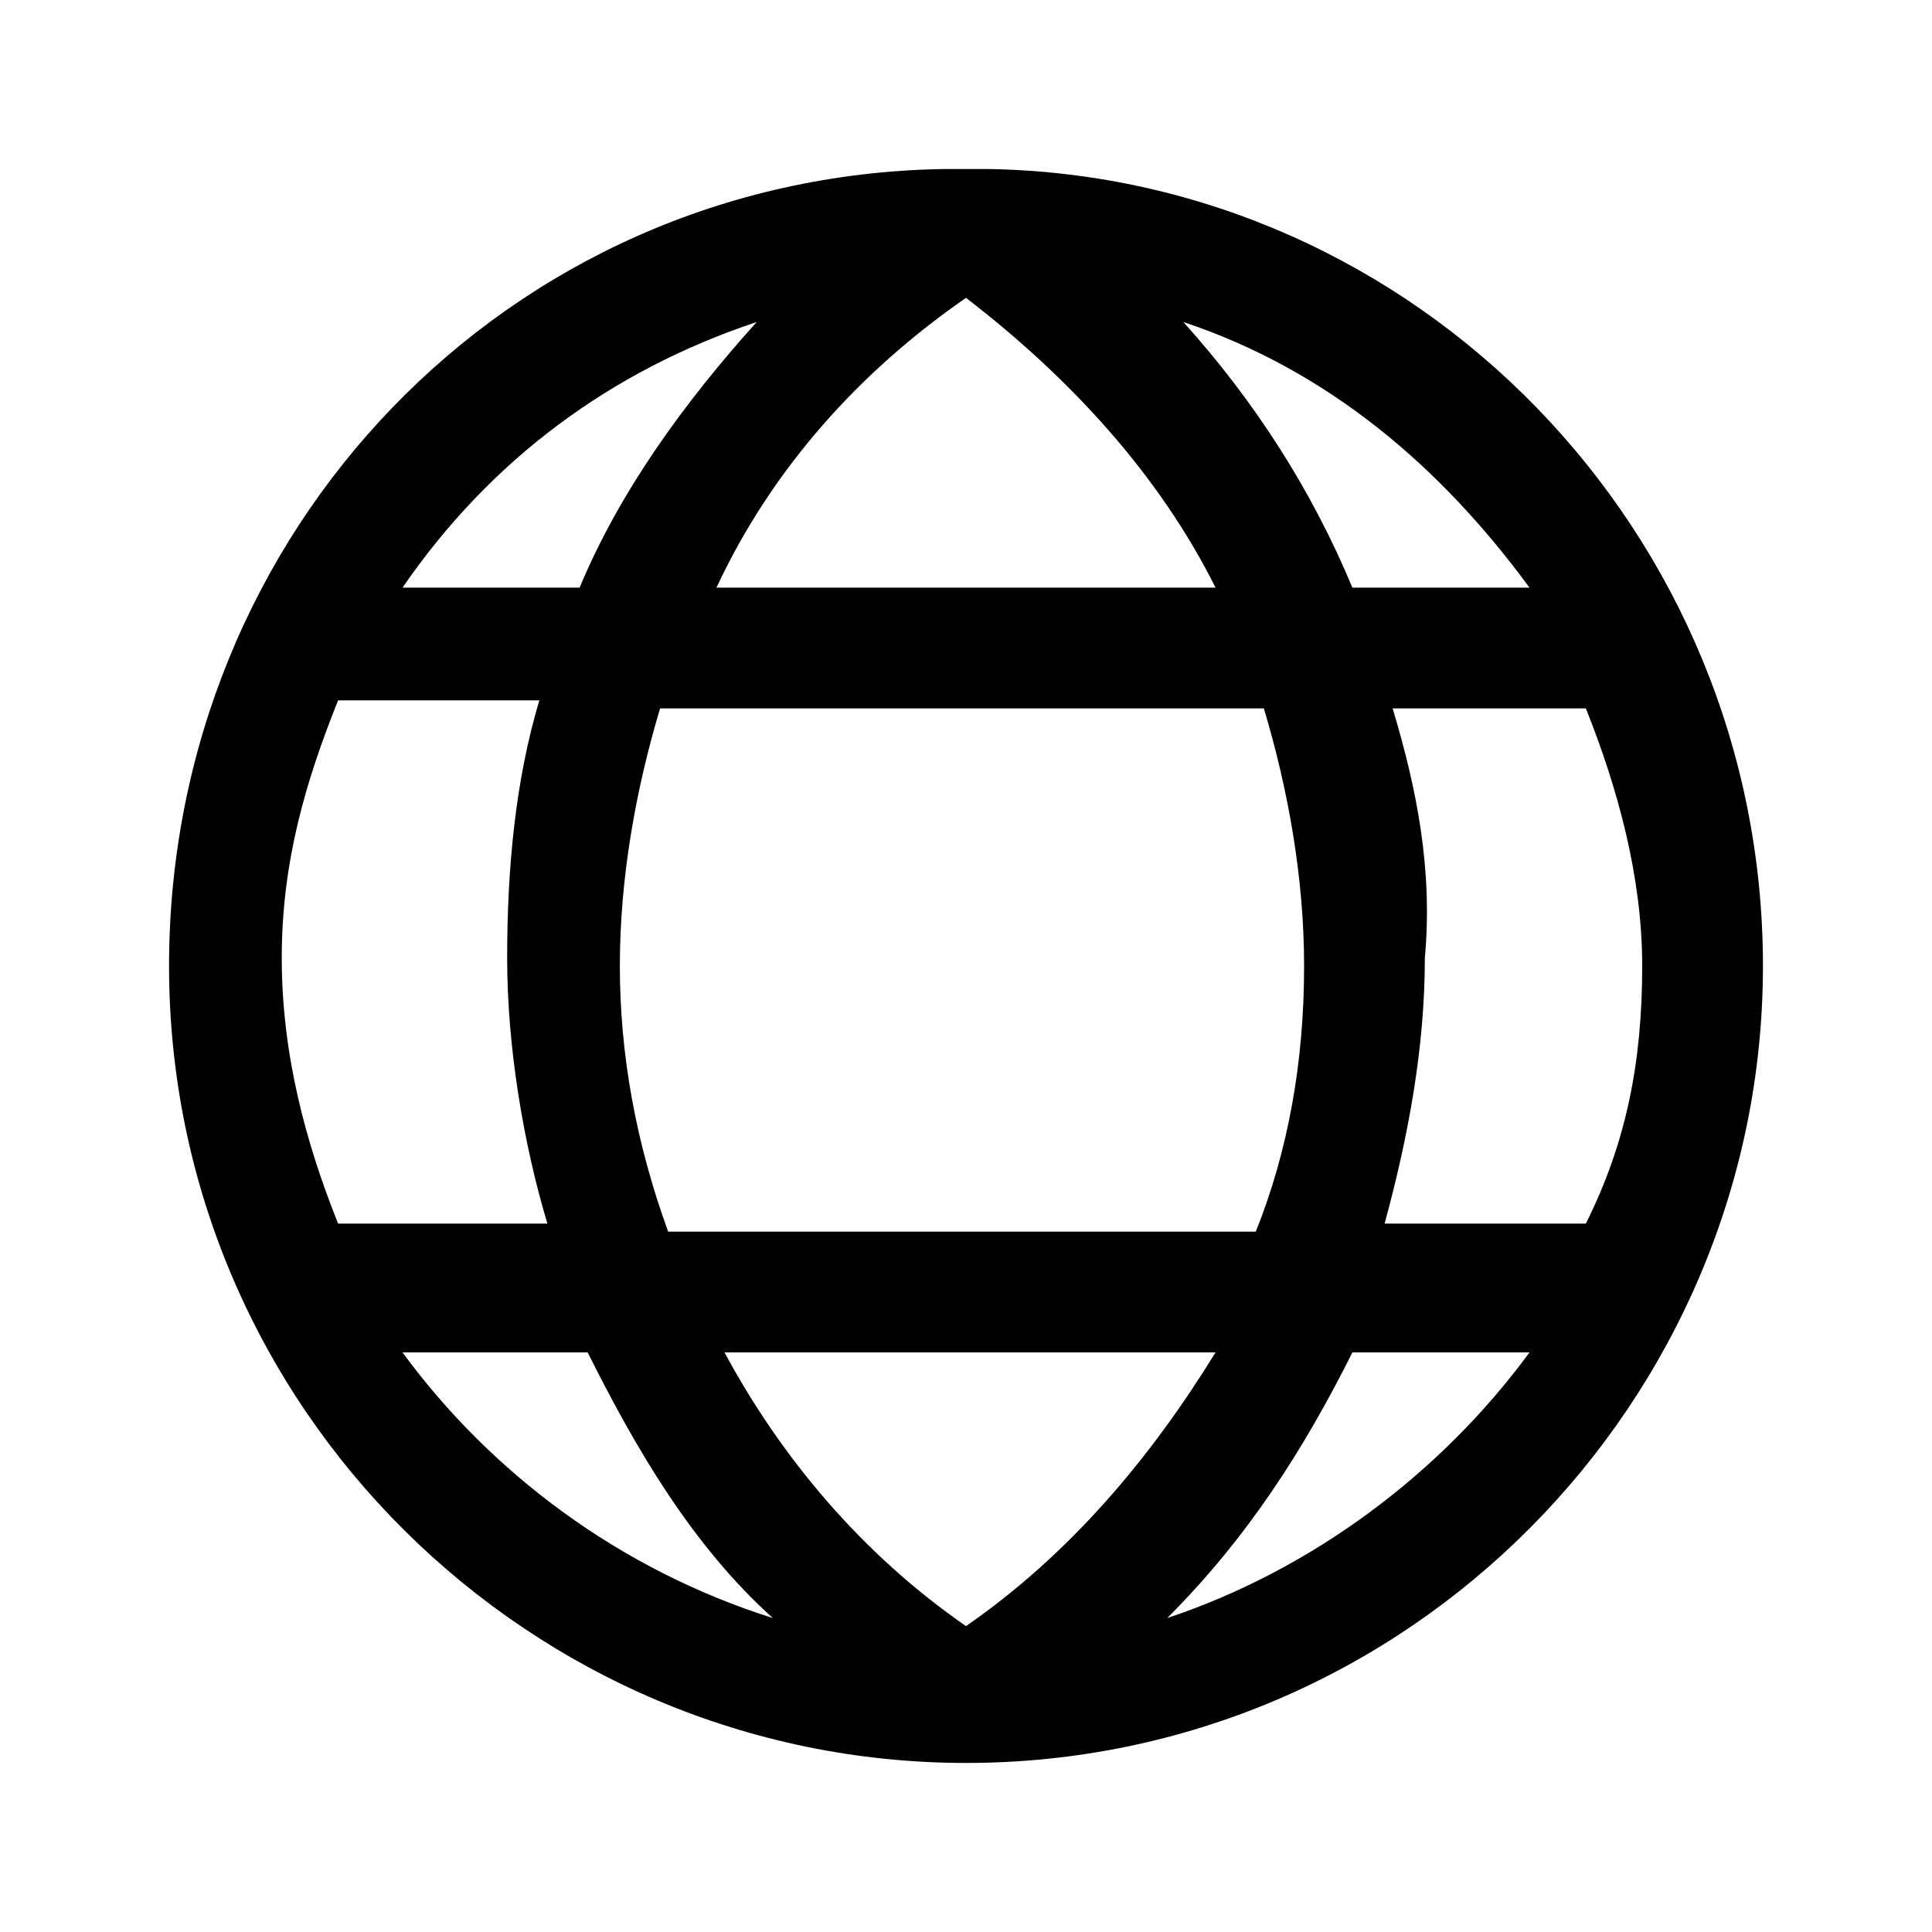
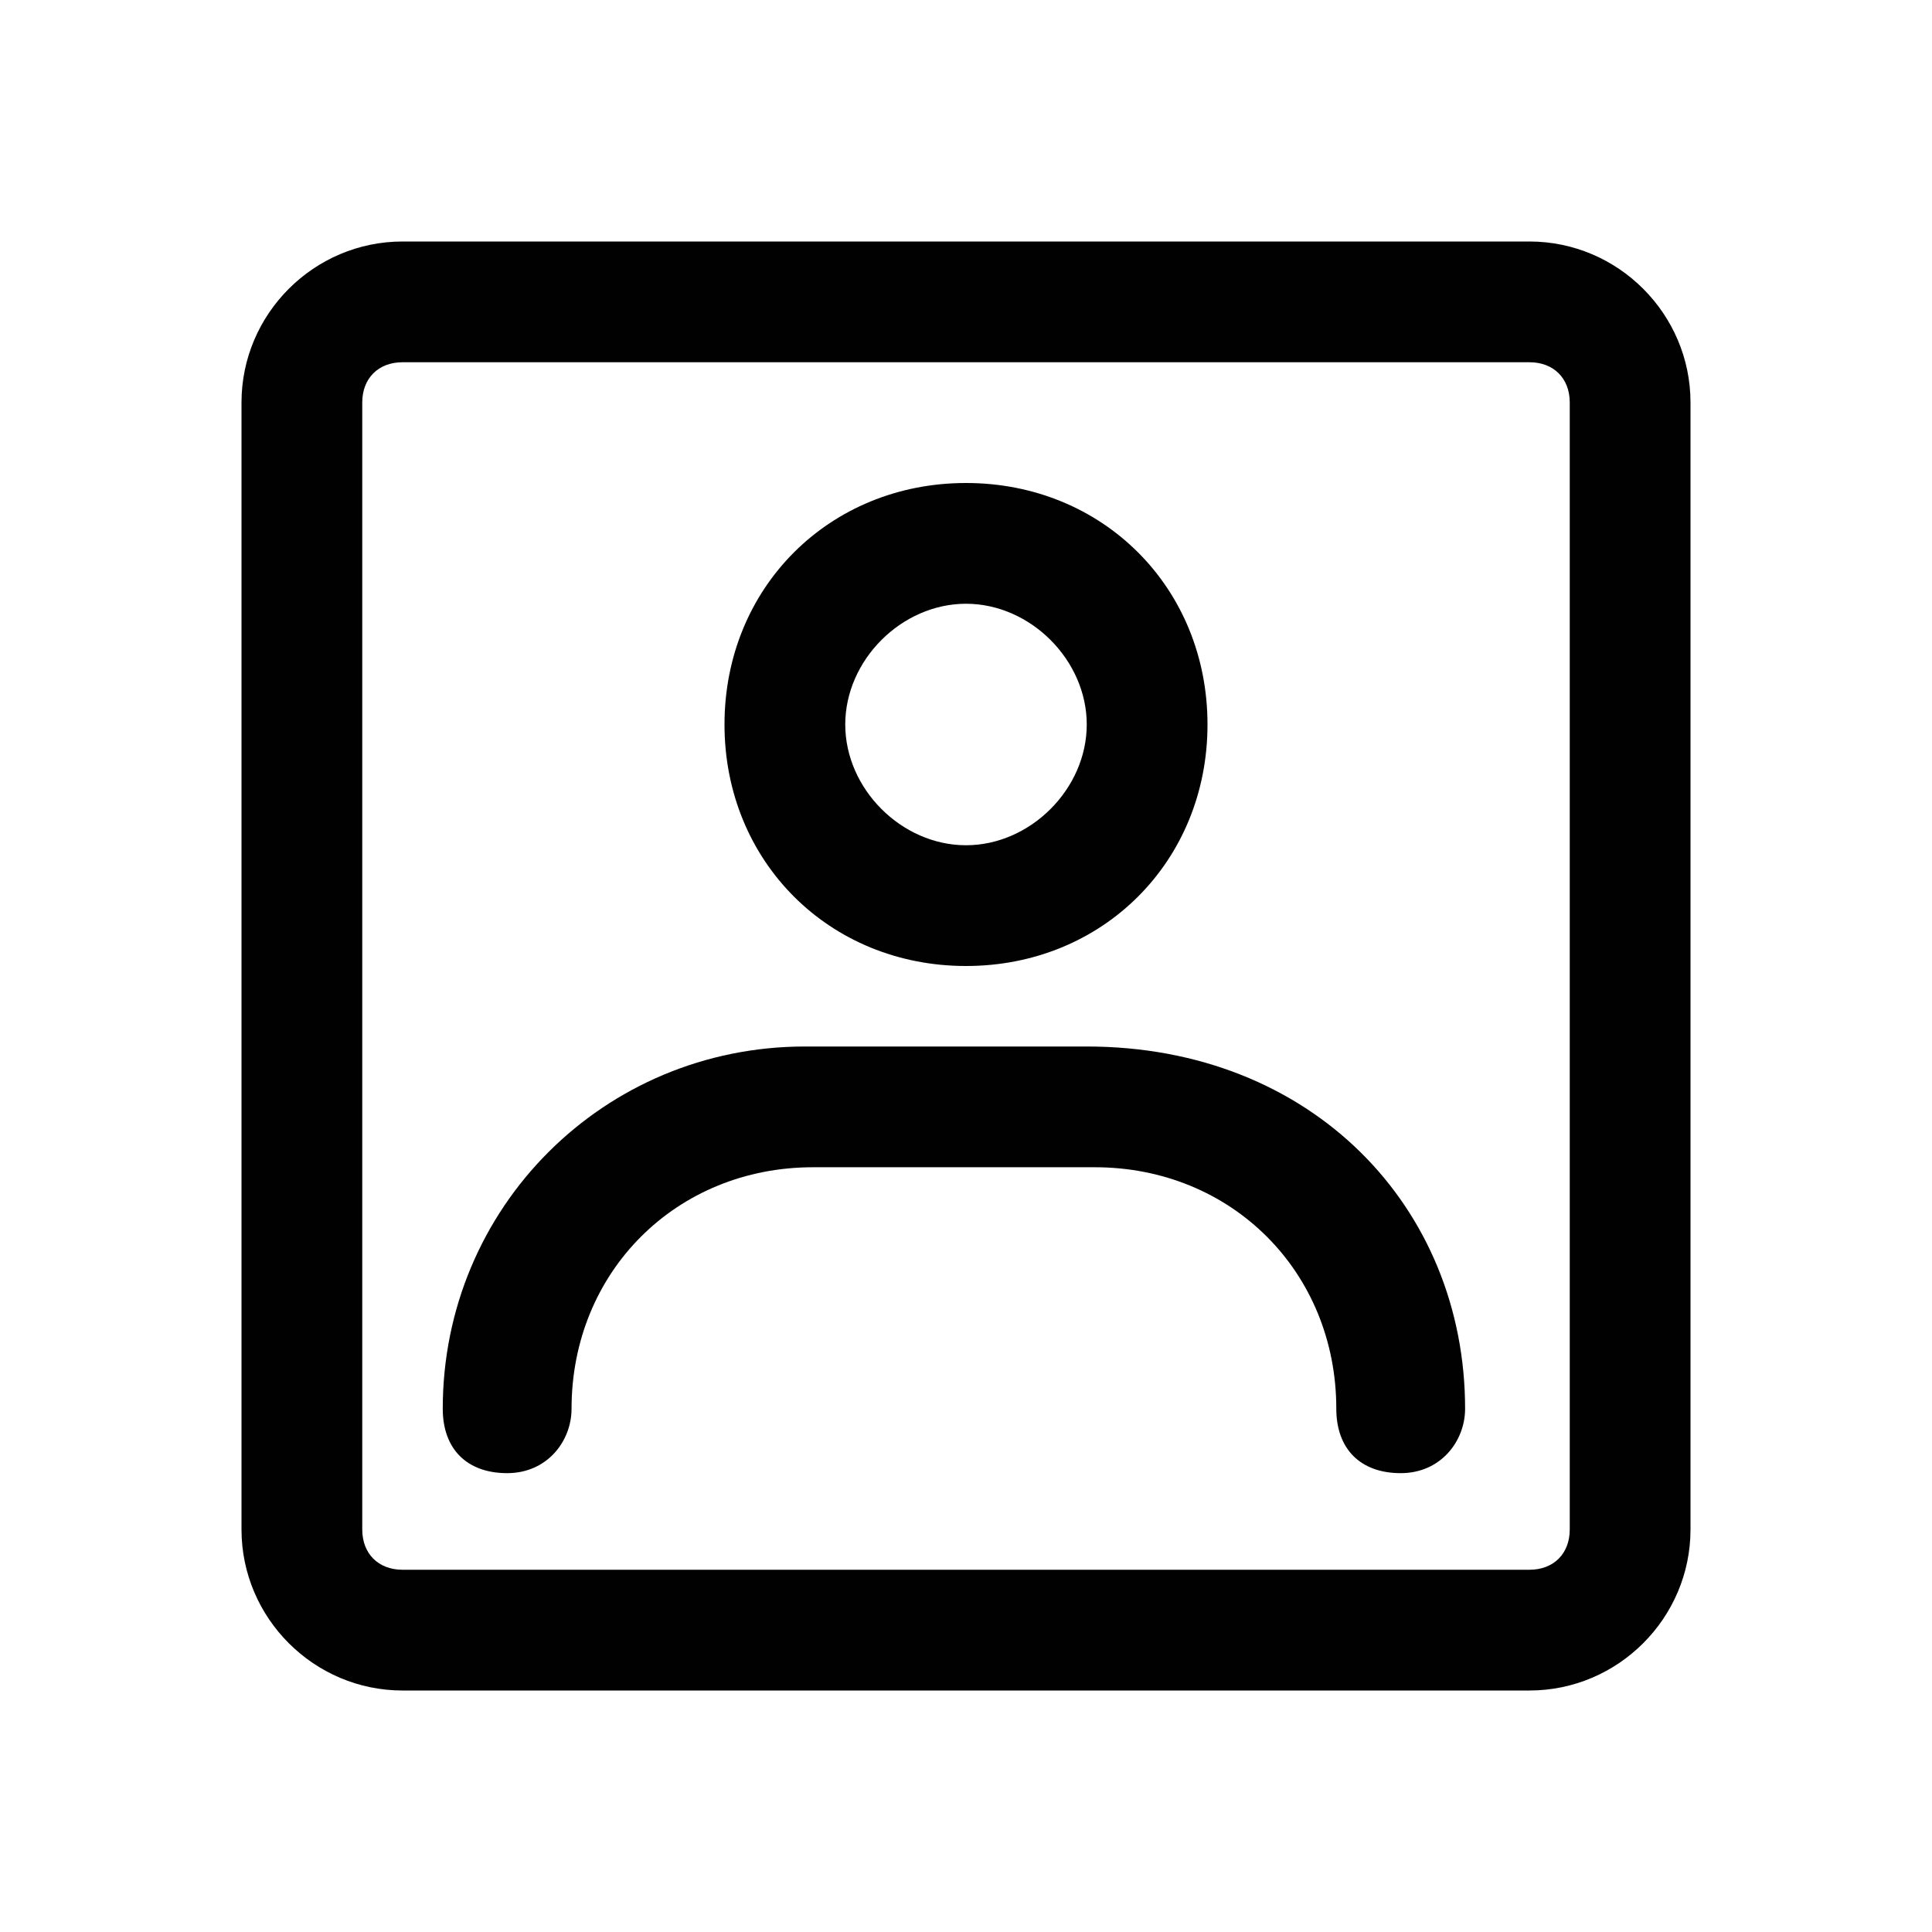
<svg xmlns="http://www.w3.org/2000/svg" id="vector" width="24.0d" height="24.0d" viewBox="0 0 24.0 24.0">
-   <path fill="#010101ff" d="M12.3,2.1c0,0 -0.5,0 -0.6,0C6.3,2.2 2.1,6.6 2.1,12c0,5.5 4.5,9.9 9.9,9.9c5.5,0 9.9,-4.5 9.9,-9.9C21.9,6.6 17.6,2.2 12.3,2.1zM12,20.2c-1.3,-0.9 -2.3,-2.1 -3,-3.4h6.1C14.3,18.1 13.3,19.3 12,20.2zM8.3,15.3c-0.4,-1.1 -0.6,-2.2 -0.6,-3.3c0,-1.1 0.2,-2.2 0.5,-3.2h7.5c0.3,1 0.5,2.1 0.5,3.2c0,1.2 -0.2,2.3 -0.6,3.3H8.3zM12,3.7c1.3,1 2.4,2.2 3.1,3.6H8.9C9.6,5.8 10.7,4.6 12,3.7zM17.3,8.8h2.4c0.4,1 0.7,2.1 0.7,3.2c0,1.2 -0.2,2.2 -0.7,3.2h-2.5c0.3,-1.1 0.5,-2.2 0.5,-3.3C17.8,10.8 17.6,9.8 17.3,8.8zM19,7.3h-2.2C16.3,6.1 15.6,5 14.7,4C16.5,4.6 17.9,5.8 19,7.3zM9.4,4C8.5,5 7.7,6.1 7.2,7.3H5C6.1,5.7 7.6,4.6 9.4,4zM4.2,8.7c0,0 0.1,0 0.1,0h2.4c-0.3,1 -0.4,2.1 -0.4,3.2c0,1.1 0.2,2.3 0.5,3.3H4.3c0,0 -0.1,0 -0.1,0c-0.4,-1 -0.7,-2.1 -0.7,-3.3S3.8,9.7 4.2,8.7zM5,16.8h2.3c0.6,1.2 1.3,2.4 2.3,3.3C7.7,19.5 6.1,18.3 5,16.8zM14.5,20.1c1,-1 1.7,-2.1 2.3,-3.3H19C17.9,18.3 16.3,19.5 14.5,20.1z" id="path_0" />
+   <path fill="#010101ff" d="M19,3H5C3.9,3 3,3.9 3,5v14c0,1.1 0.9,2 2,2h14c1.1,0 2,-0.9 2,-2V5C21,3.9 20.1,3 19,3zM19.5,19c0,0.3 -0.2,0.5 -0.5,0.5H5c-0.3,0 -0.5,-0.2 -0.5,-0.5V5c0,-0.3 0.2,-0.5 0.5,-0.5h14c0.3,0 0.5,0.2 0.5,0.5V19zM18.2,17.5c0,0.4 -0.3,0.8 -0.8,0.8s-0.8,-0.3 -0.8,-0.8c0,-1.7 -1.3,-3 -3,-3h-3.5c-1.7,0 -3,1.3 -3,3c0,0.4 -0.3,0.8 -0.8,0.8s-0.8,-0.3 -0.8,-0.8c0,-2.5 2,-4.5 4.5,-4.5h3.5C16.3,13 18.2,15 18.2,17.5zM12,12c1.7,0 3,-1.3 3,-3s-1.3,-3 -3,-3S9,7.3 9,9S10.3,12 12,12zM12,7.5c0.8,0 1.5,0.7 1.5,1.5s-0.7,1.5 -1.5,1.5S10.5,9.8 10.5,9S11.2,7.5 12,7.5z" id="path_0" />
</svg>
